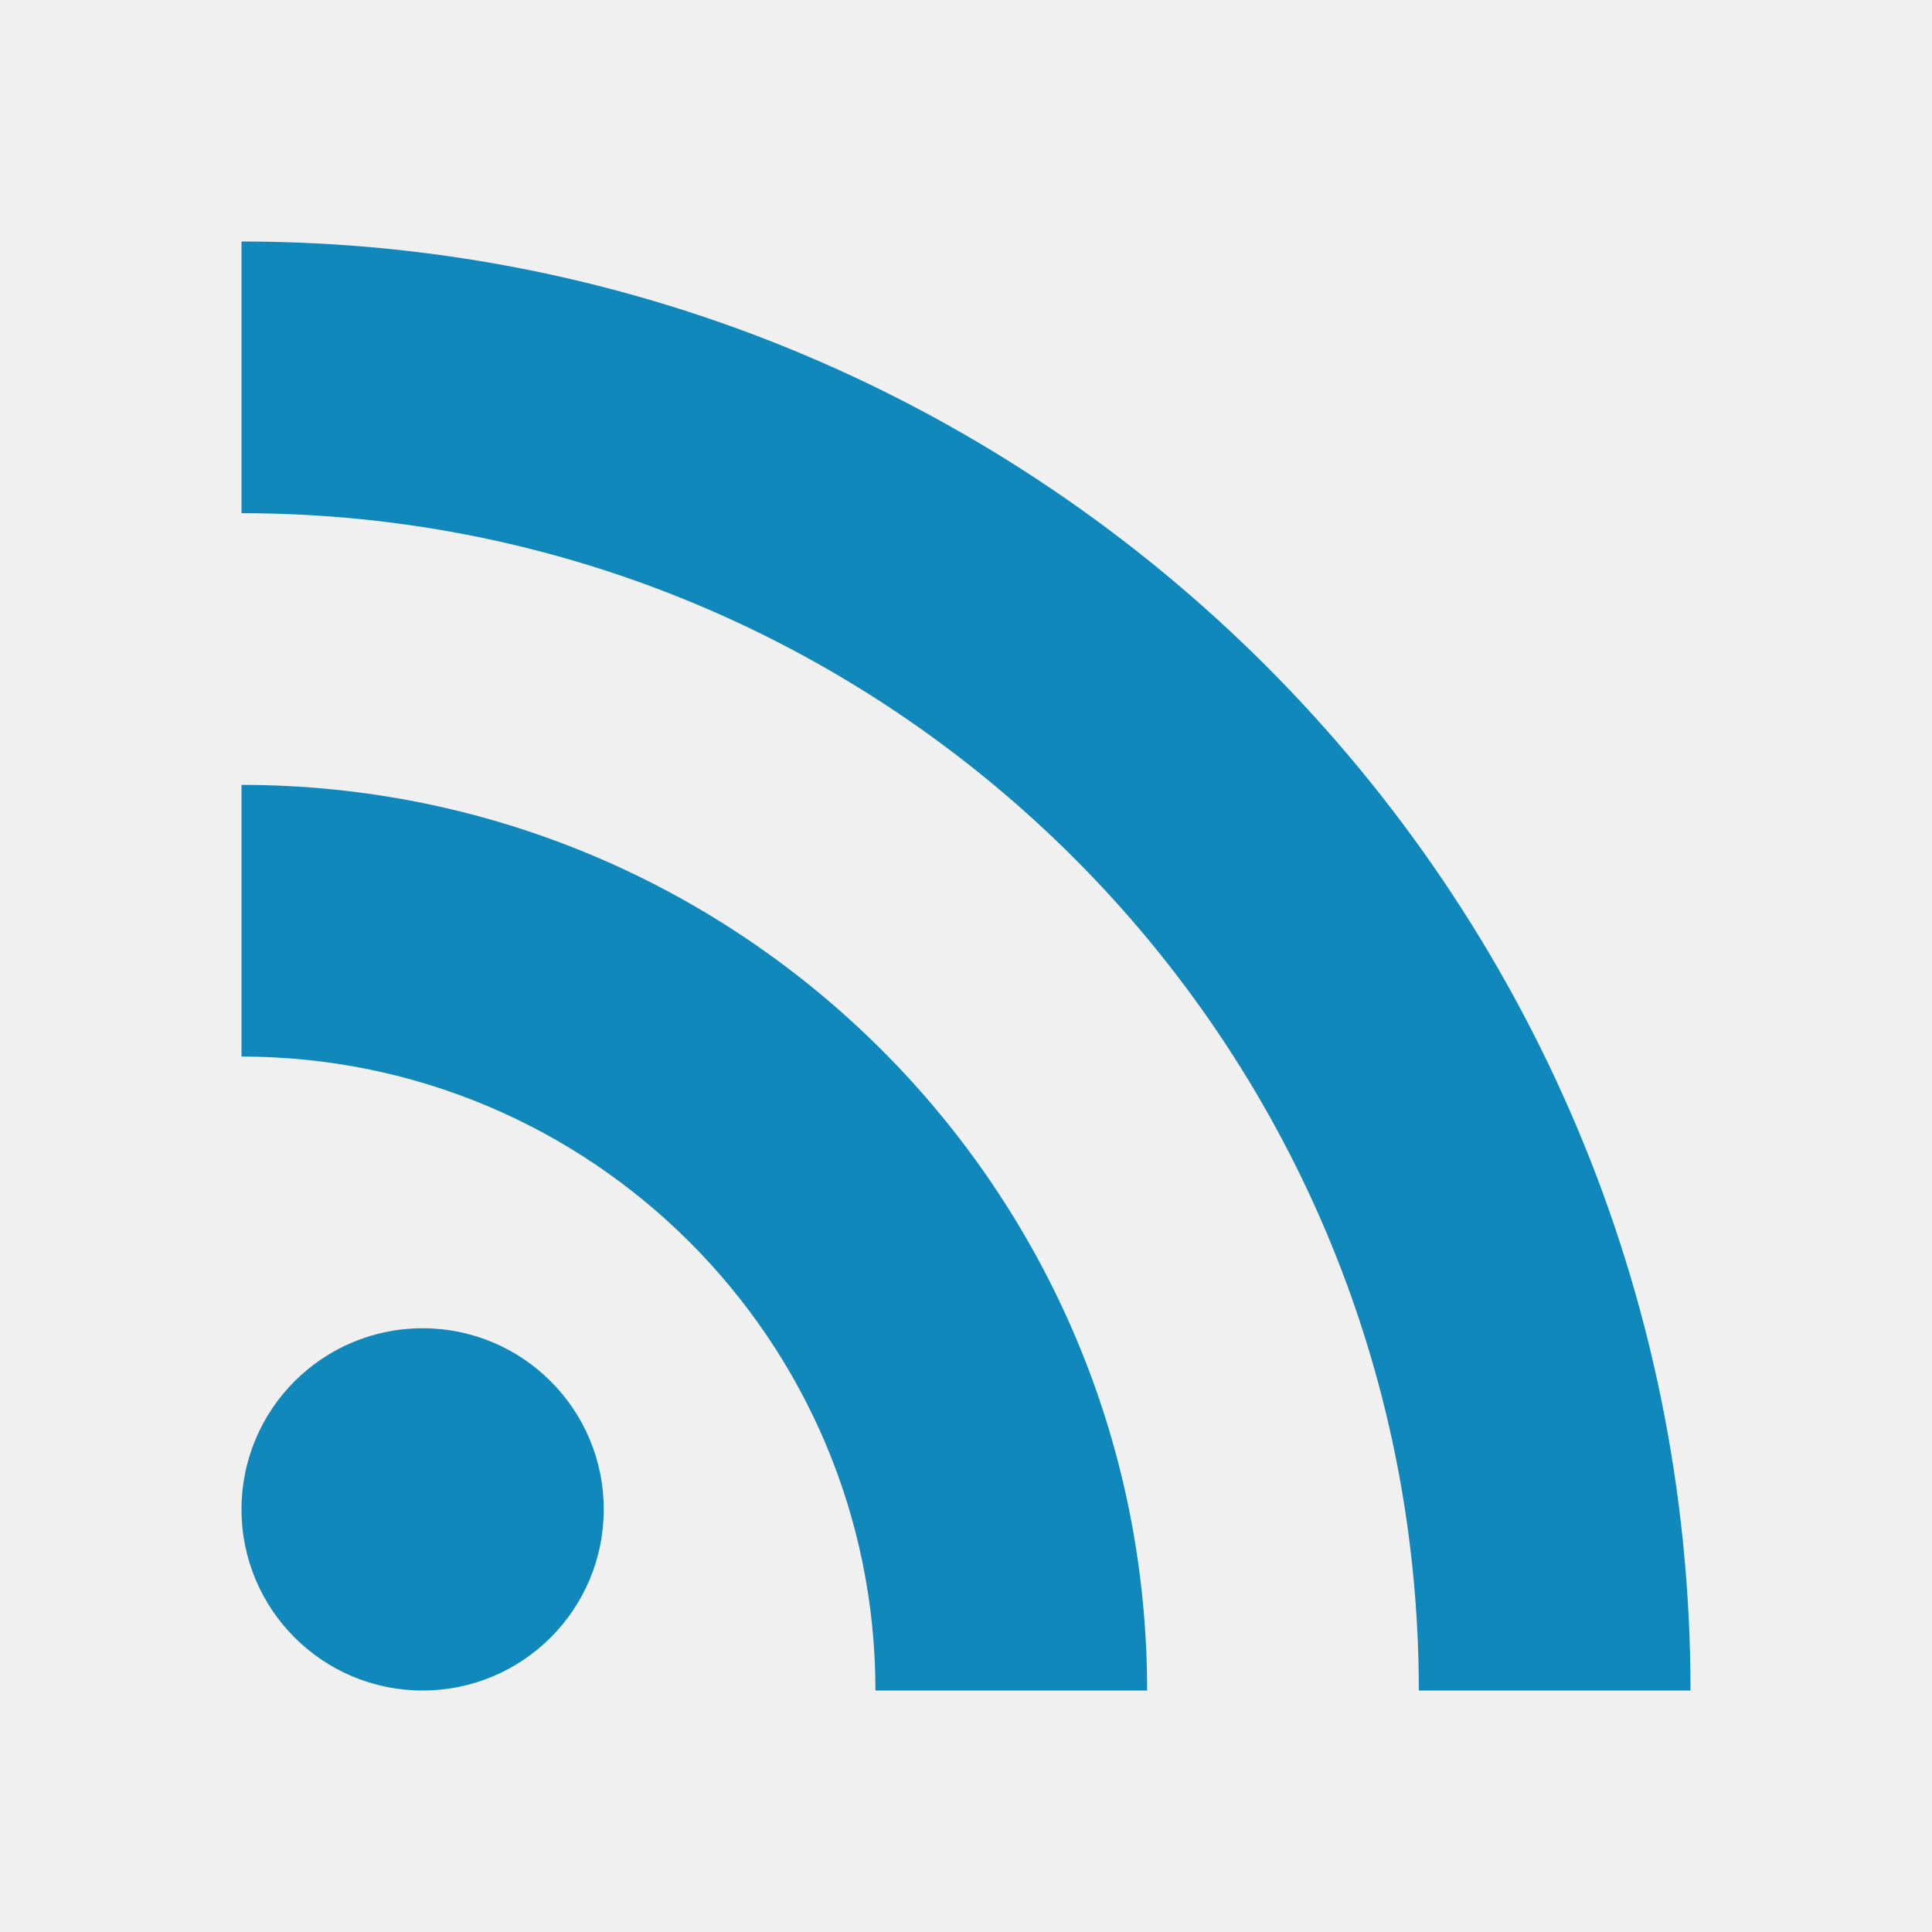
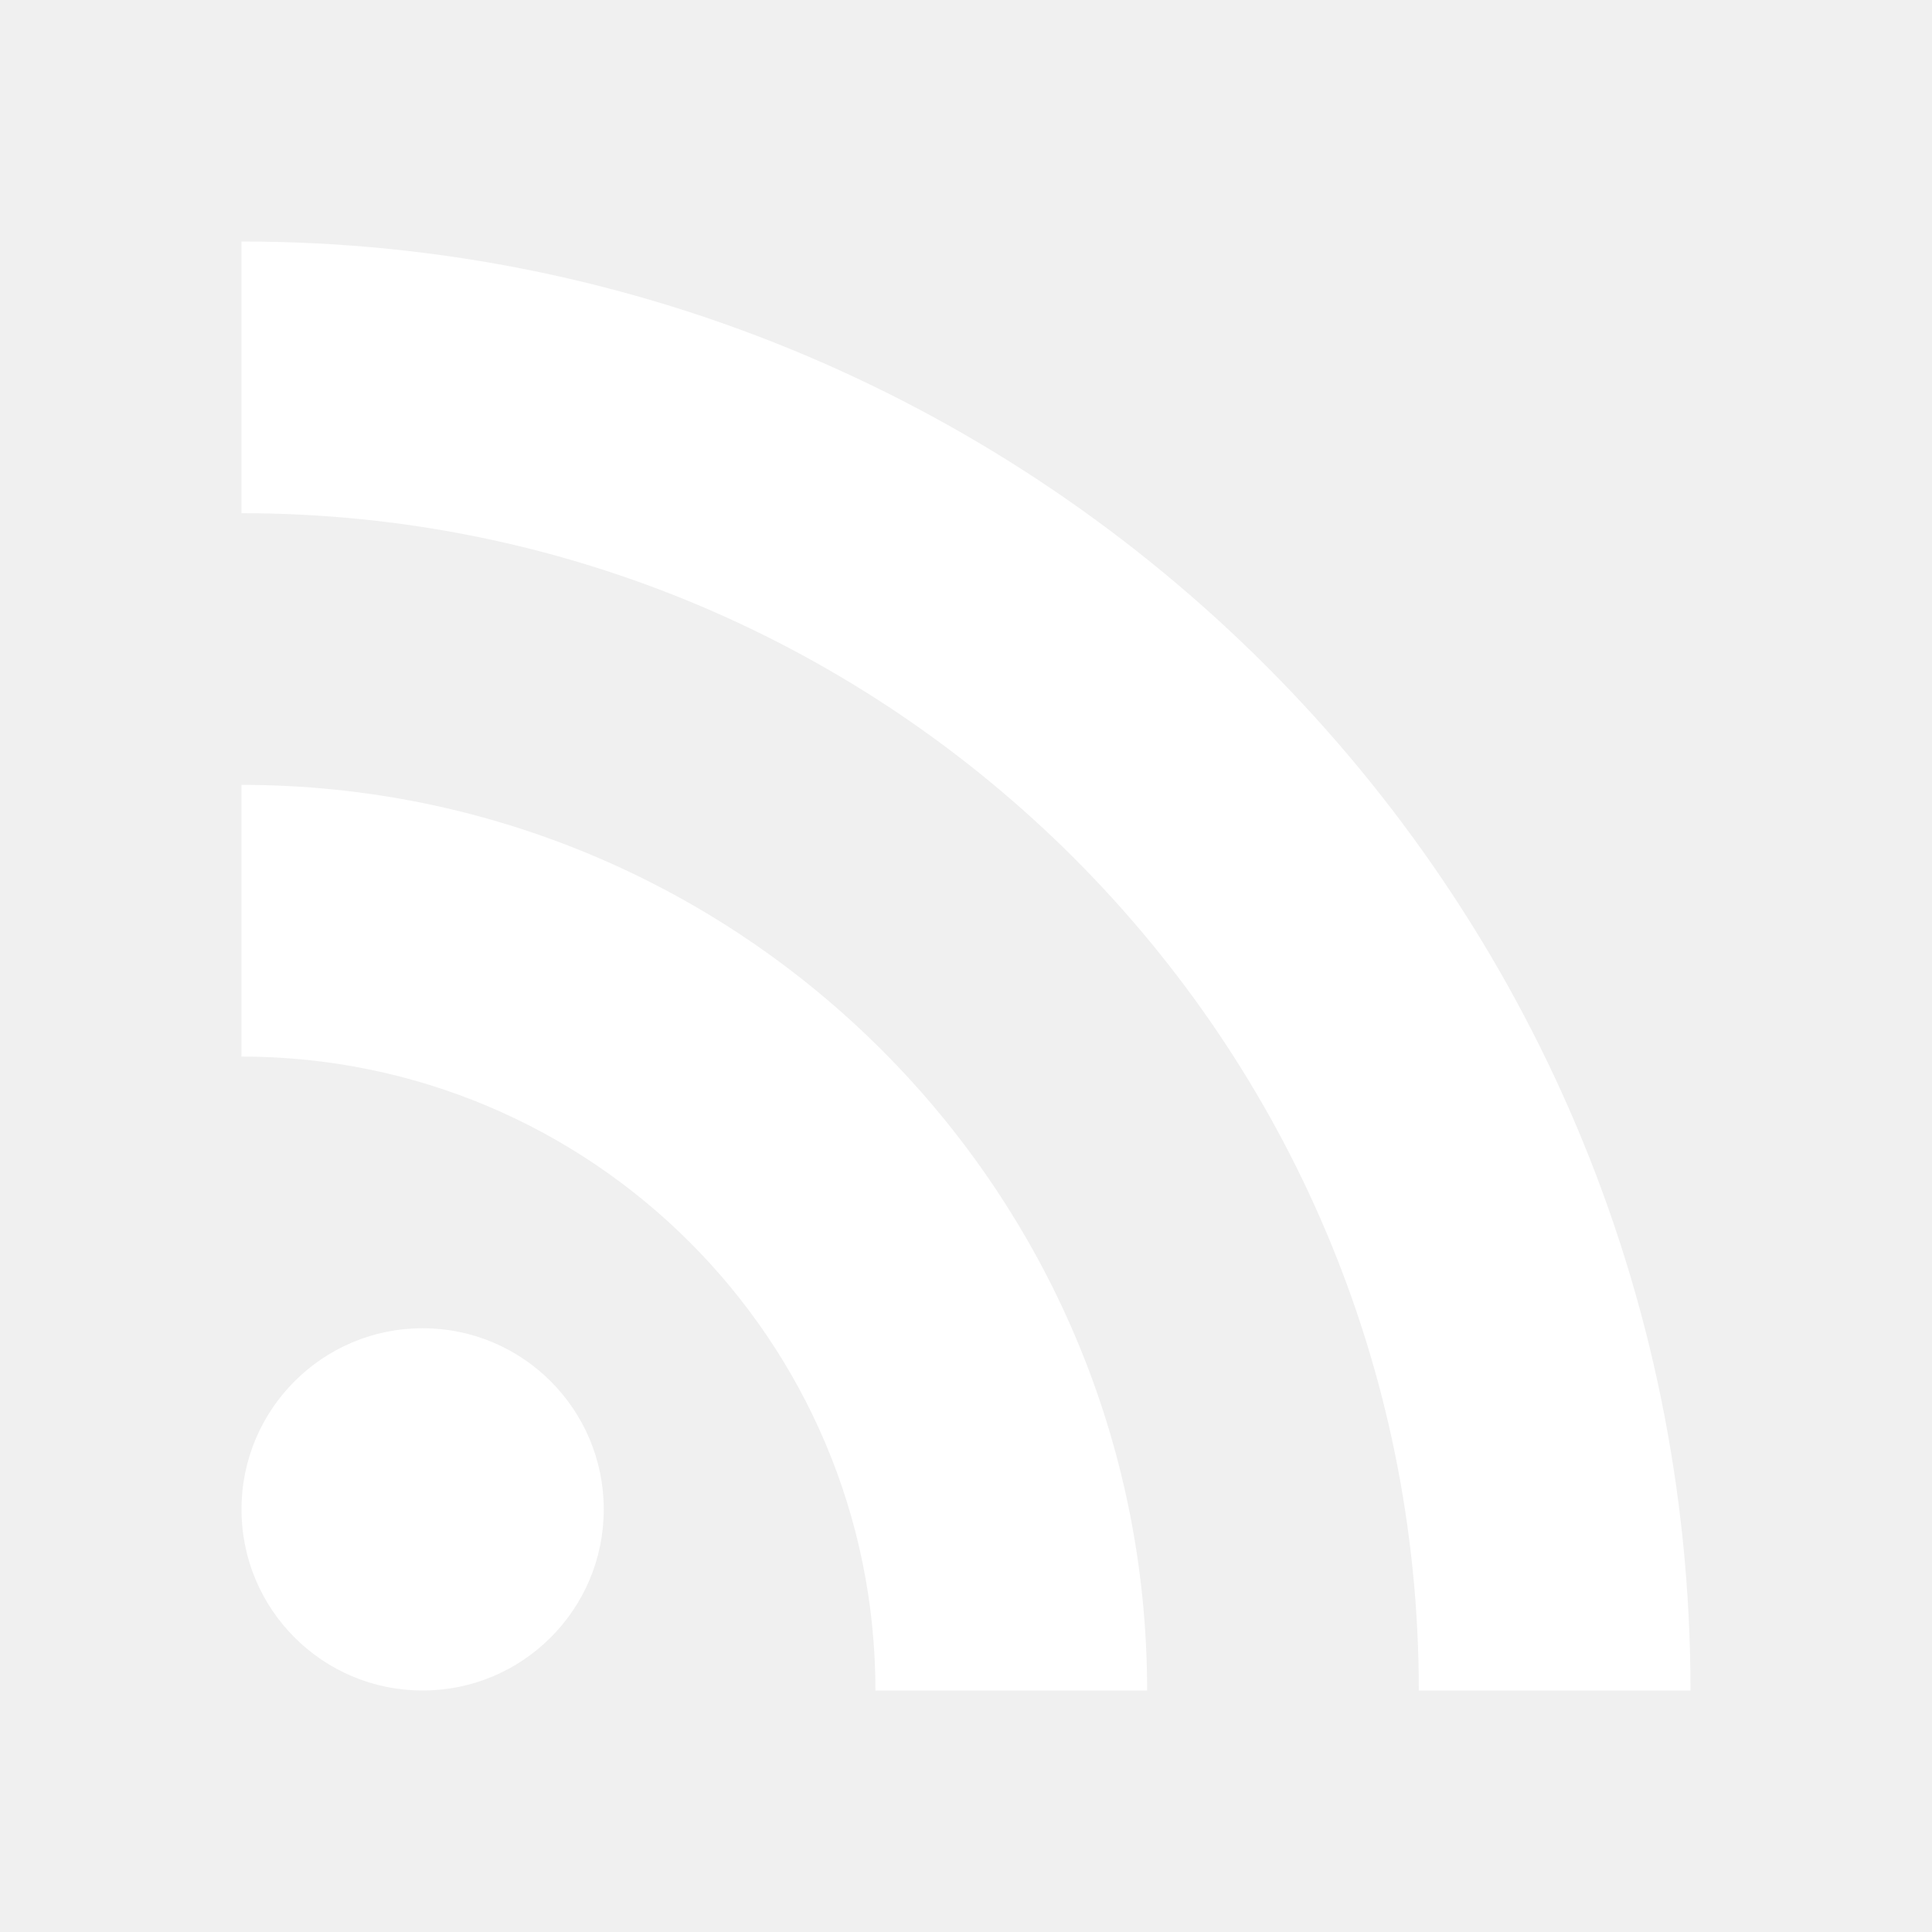
<svg xmlns="http://www.w3.org/2000/svg" version="1.1" width="512" height="512" viewBox="0 0 512 512">
-   <path d="M 64 64 L 64 136 C 236.313 136 376 275.687 376 448 L 448 448 C 448 235.923 276.077 64 64 64 z M 64 208 L 64 280 C 156.784 280 232 355.216 232 448 L 304 448 C 304 315.452 196.548 208 64 208 z M 112 352 C 85.49 352 64 373.49 64 400 C 64 426.51 85.49 448 112 448 C 138.51 448 160 426.51 160 400 C 160 373.49 138.51 352 112 352 z" style="fill:#1188bb" />
+   <path d="M 64 64 L 64 136 C 236.313 136 376 275.687 376 448 L 448 448 C 448 235.923 276.077 64 64 64 z M 64 208 L 64 280 C 156.784 280 232 355.216 232 448 L 304 448 C 304 315.452 196.548 208 64 208 z M 112 352 C 85.49 352 64 373.49 64 400 C 64 426.51 85.49 448 112 448 C 138.51 448 160 426.51 160 400 C 160 373.49 138.51 352 112 352 z" style="fill:#fff" />
</svg>
